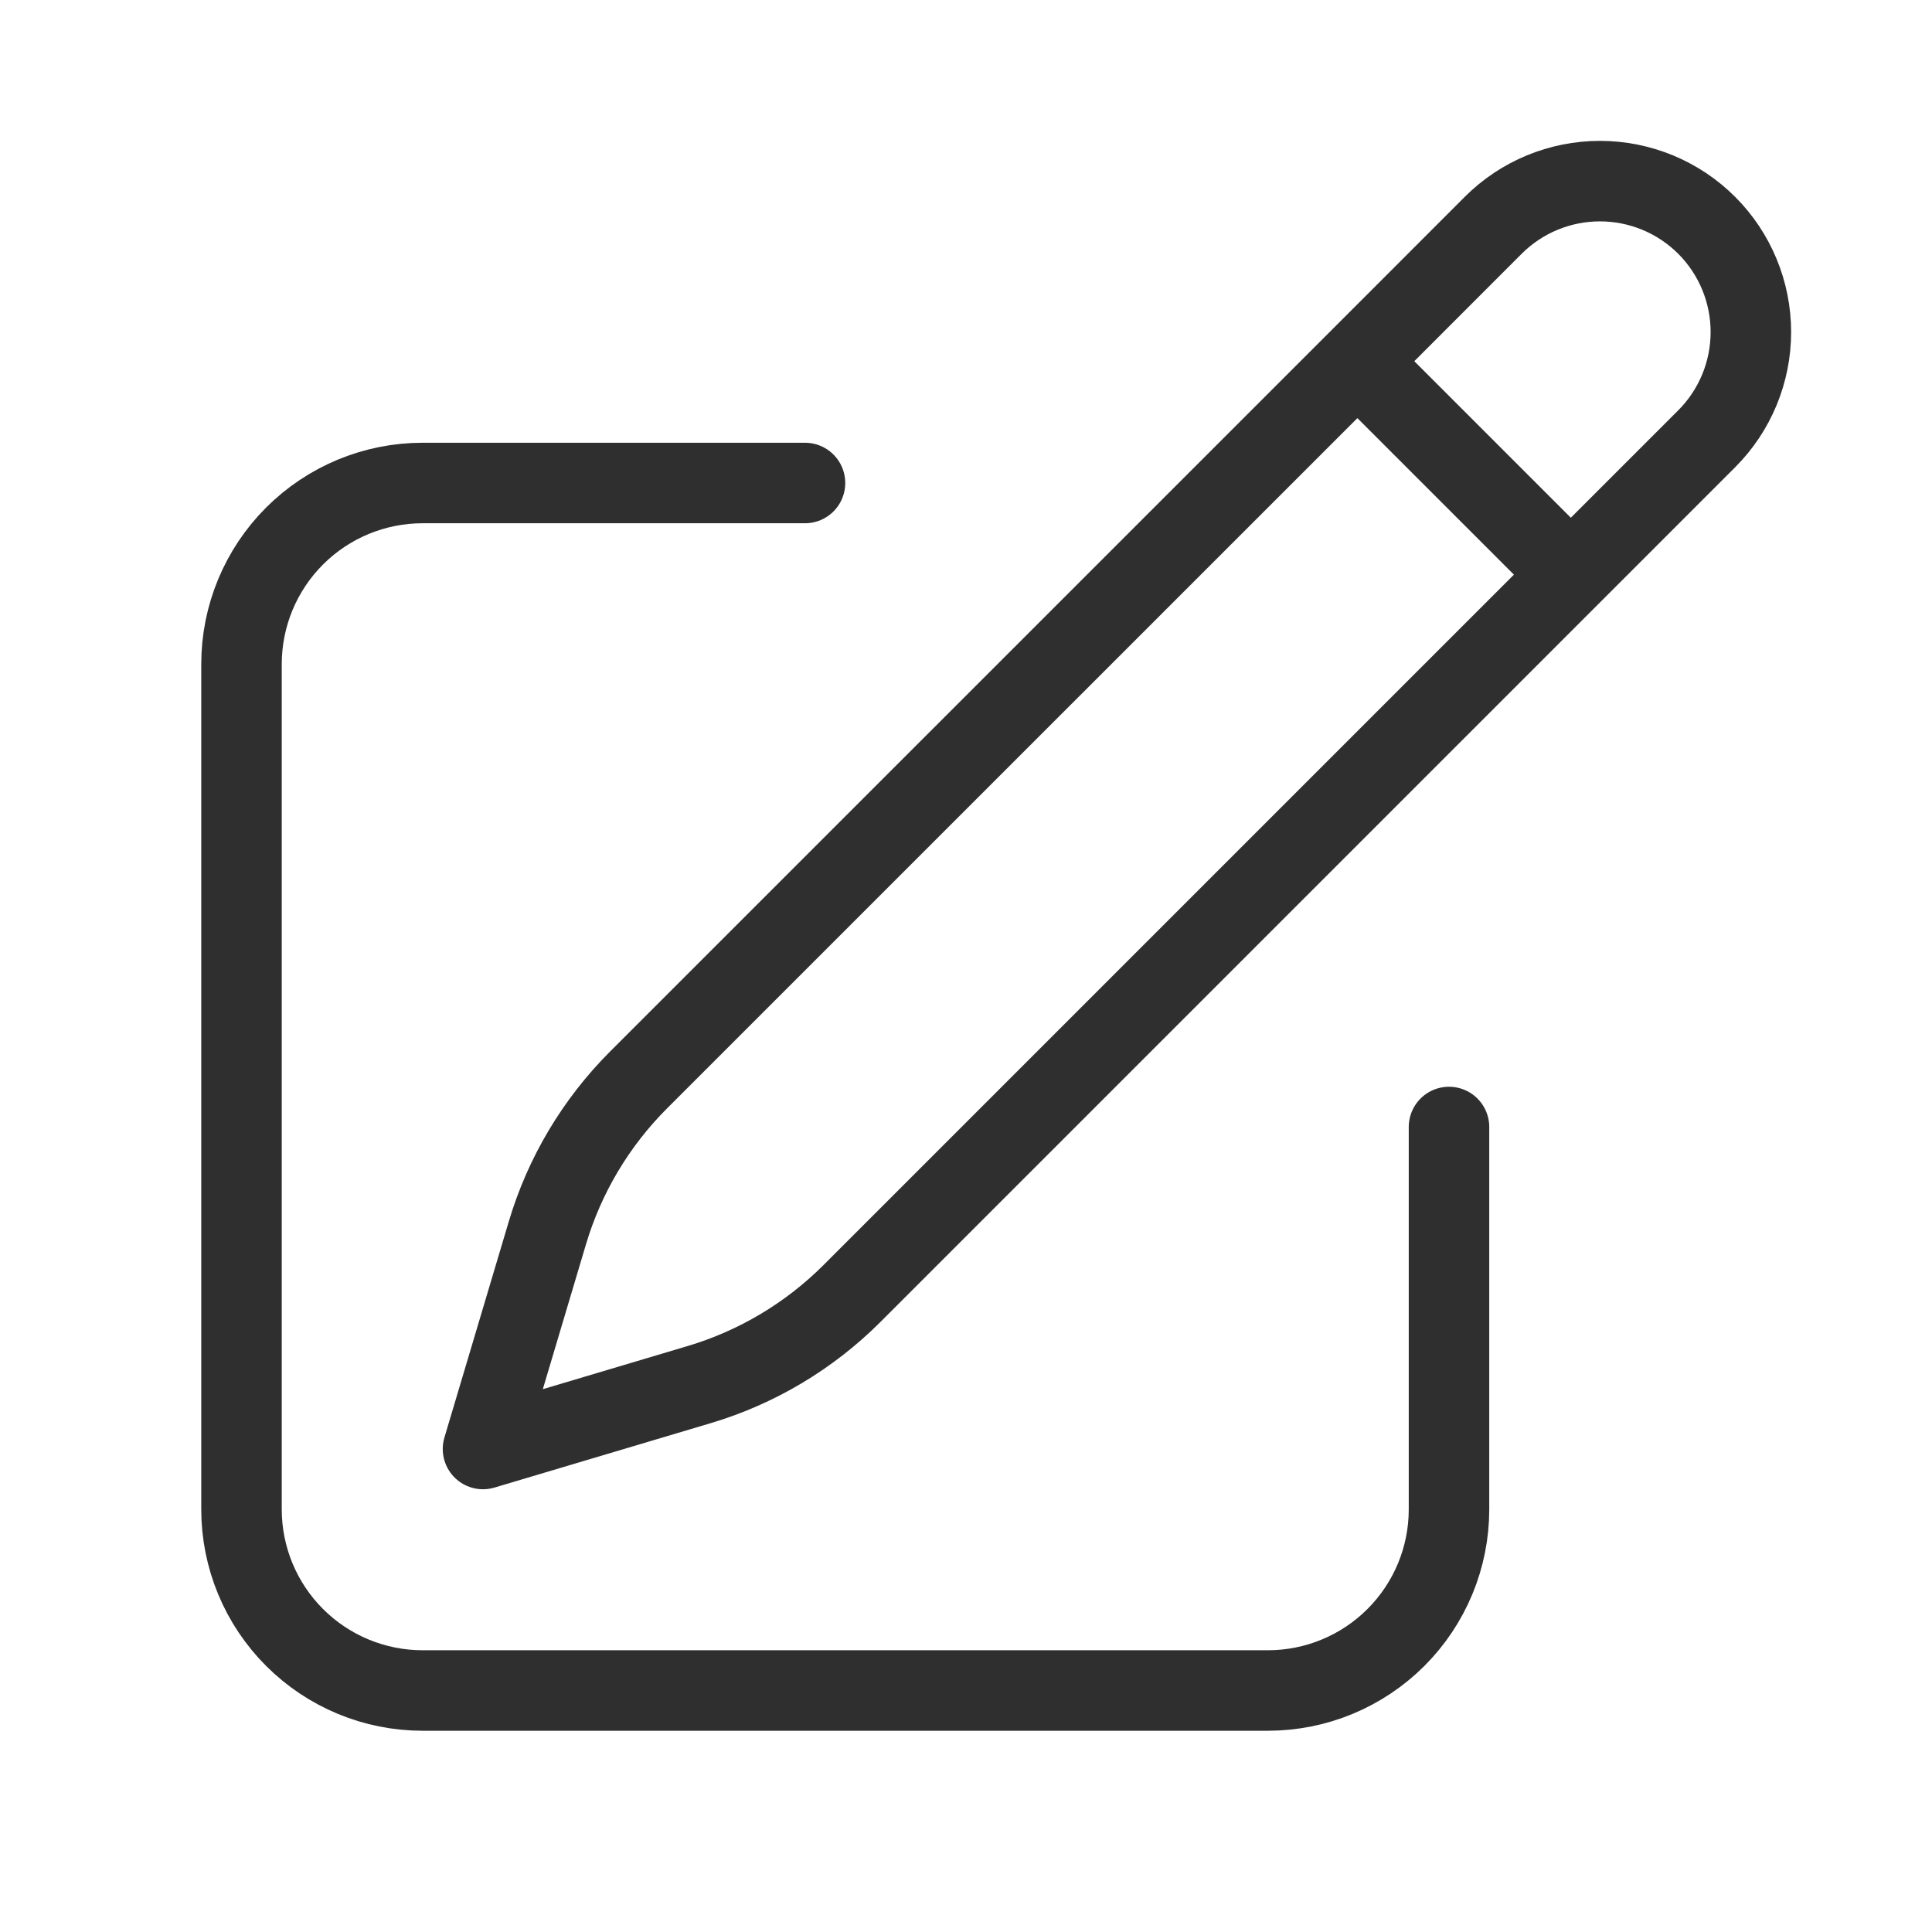
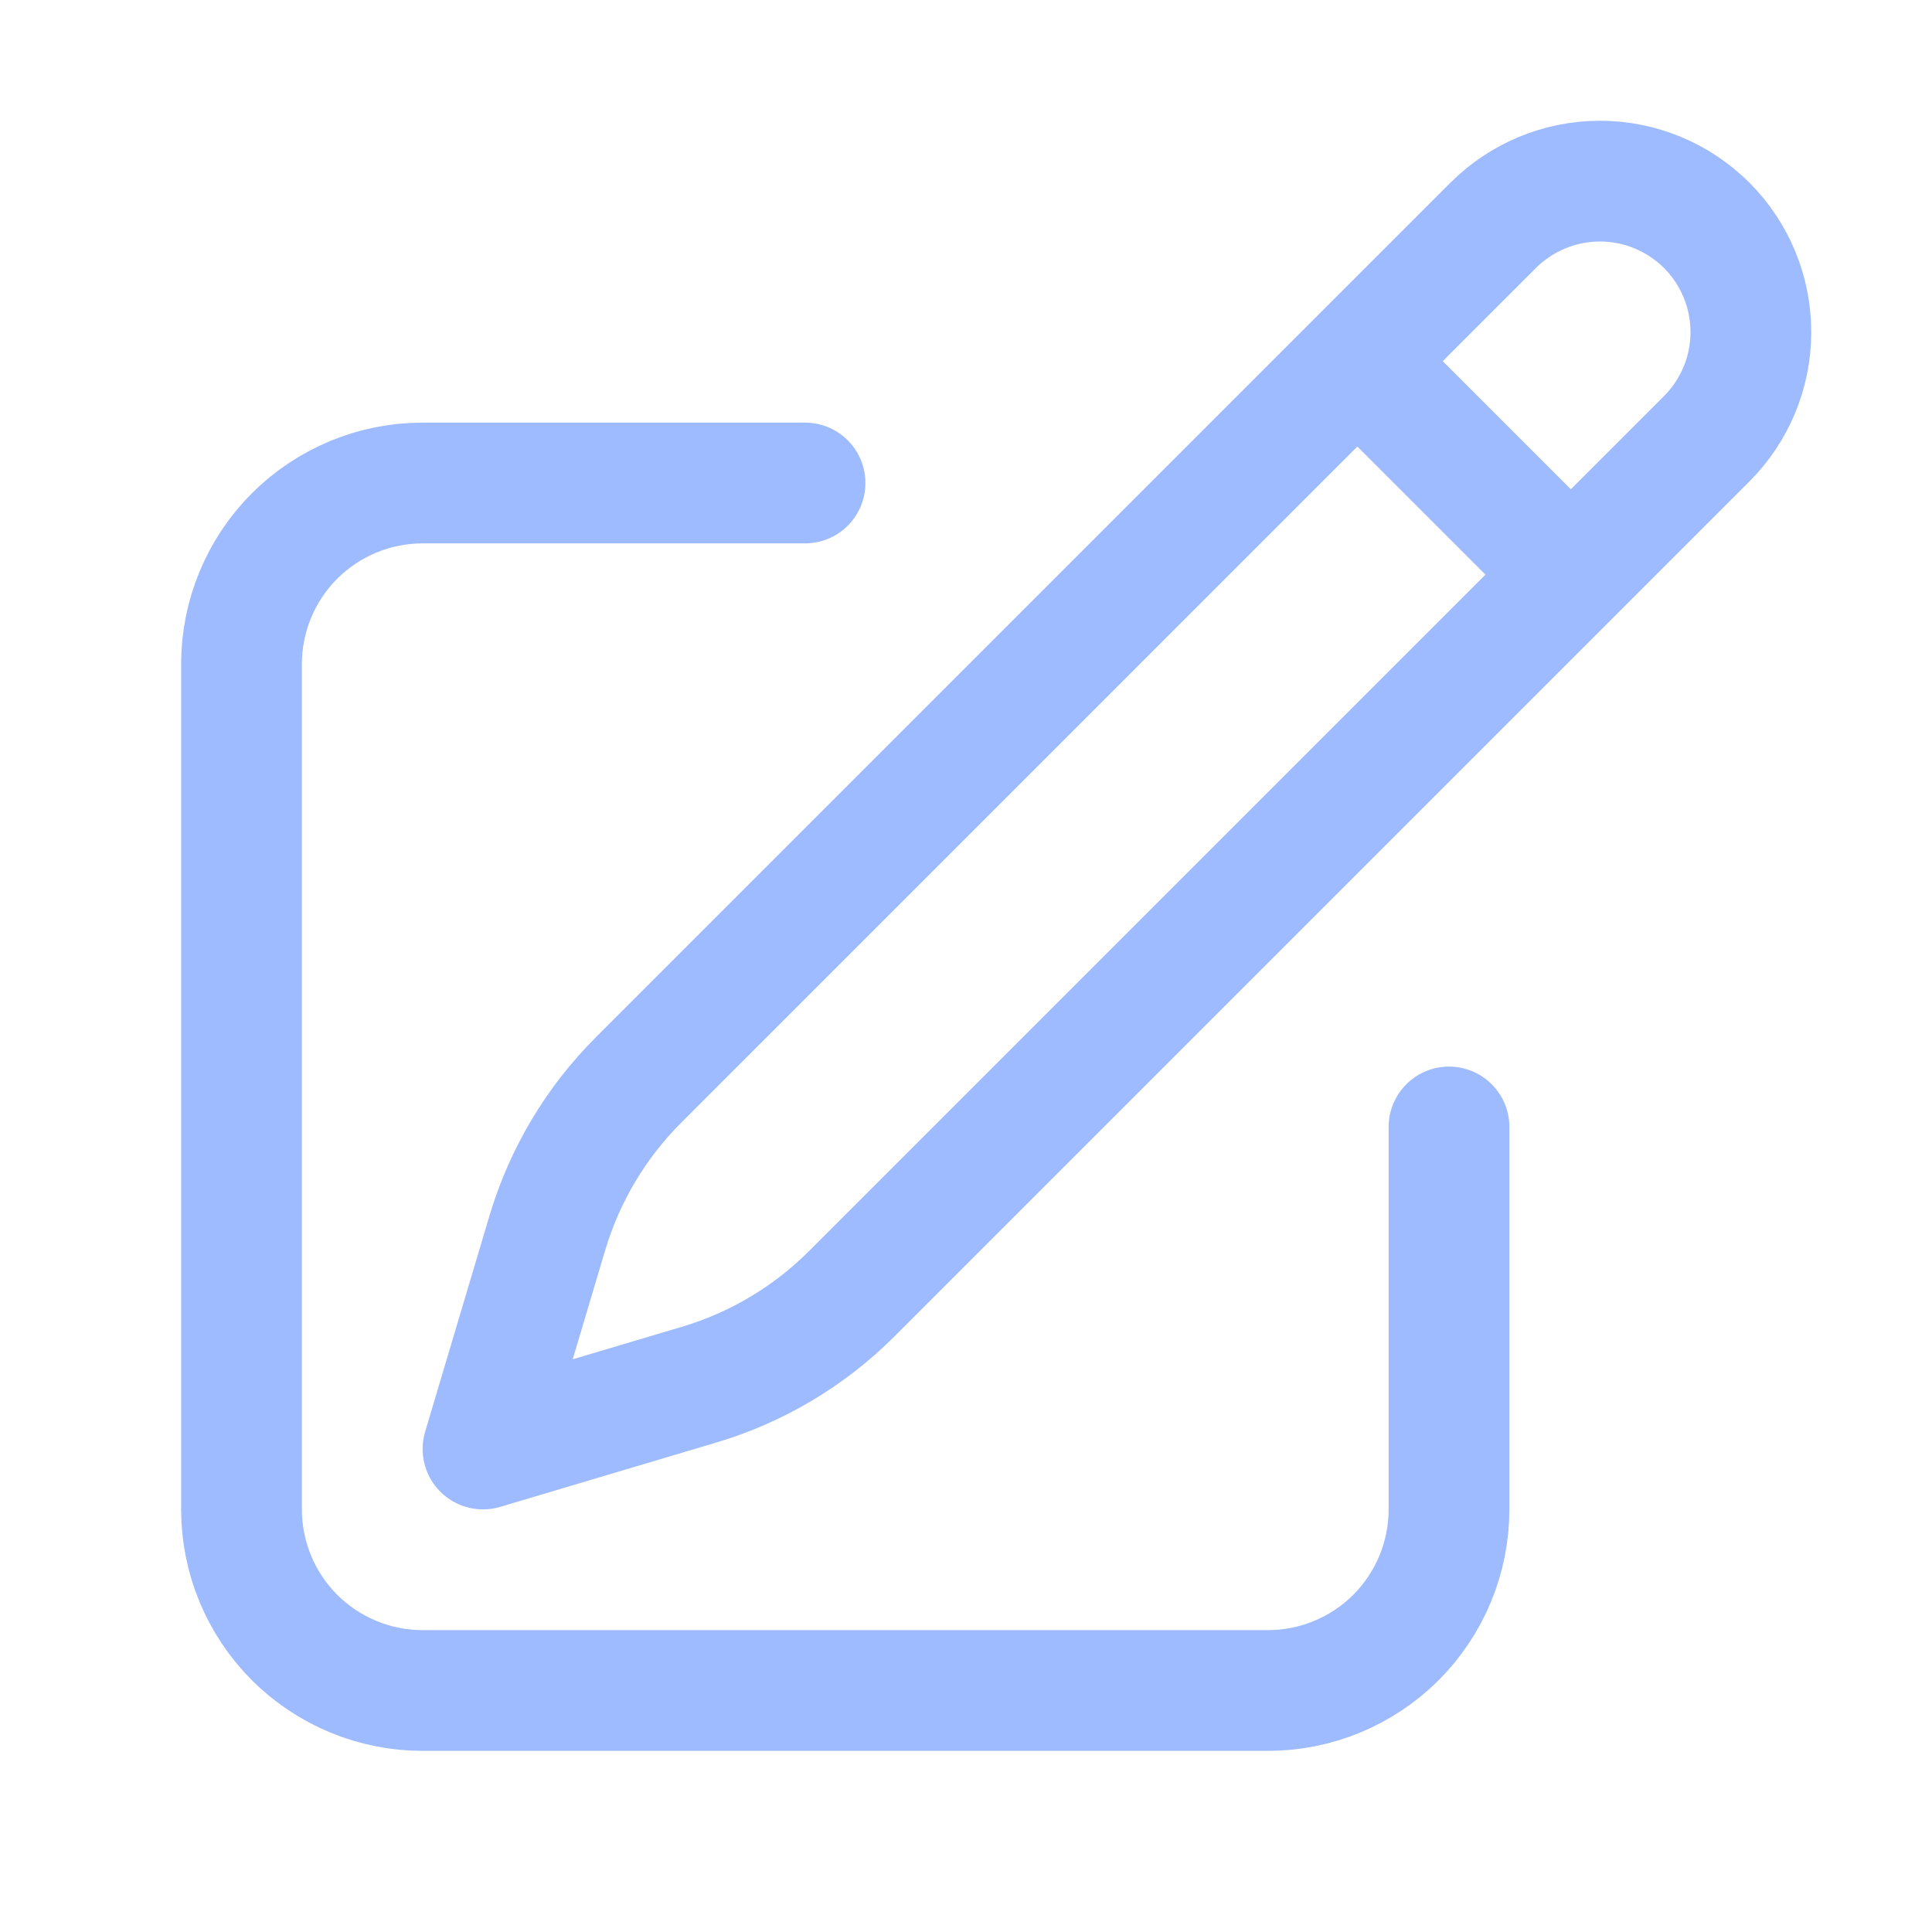
- <svg xmlns="http://www.w3.org/2000/svg" width="24" height="24" viewBox="0 0 24 24" fill="none">
-   <path d="M16.862 4.487L18.549 2.799C18.901 2.447 19.378 2.25 19.875 2.25C20.372 2.25 20.849 2.447 21.201 2.799C21.553 3.151 21.75 3.628 21.75 4.125C21.75 4.622 21.553 5.099 21.201 5.451L10.582 16.07C10.053 16.598 9.401 16.987 8.685 17.2L6 18L6.8 15.315C7.013 14.599 7.402 13.947 7.93 13.418L16.862 4.487ZM16.862 4.487L19.5 7.125M18 14V18.75C18 19.347 17.763 19.919 17.341 20.341C16.919 20.763 16.347 21 15.75 21H5.25C4.653 21 4.081 20.763 3.659 20.341C3.237 19.919 3 19.347 3 18.75V8.25C3 7.653 3.237 7.081 3.659 6.659C4.081 6.237 4.653 6 5.25 6H10" stroke="#2F2F2F" stroke-linecap="round" stroke-linejoin="round" />
+ <svg xmlns="http://www.w3.org/2000/svg" width="16" height="16" viewBox="0 0 16 16" fill="none">
+   <path d="M11.241 2.991L12.366 1.866C12.601 1.632 12.918 1.5 13.25 1.5C13.582 1.5 13.899 1.632 14.134 1.866C14.368 2.1 14.5 2.418 14.5 2.75C14.5 3.082 14.368 3.4 14.134 3.634L7.055 10.713C6.702 11.066 6.268 11.325 5.79 11.467L4 12L4.533 10.21C4.676 9.732 4.934 9.298 5.287 8.945L11.241 2.991ZM11.241 2.991L13 4.75M12 9.333V12.5C12 12.898 11.842 13.279 11.561 13.561C11.279 13.842 10.898 14 10.5 14H3.5C3.102 14 2.721 13.842 2.439 13.561C2.158 13.279 2 12.898 2 12.5V5.5C2 5.102 2.158 4.721 2.439 4.439C2.721 4.158 3.102 4 3.5 4H6.667" stroke="#9EBBFF" stroke-linecap="round" stroke-linejoin="round" />
</svg>
